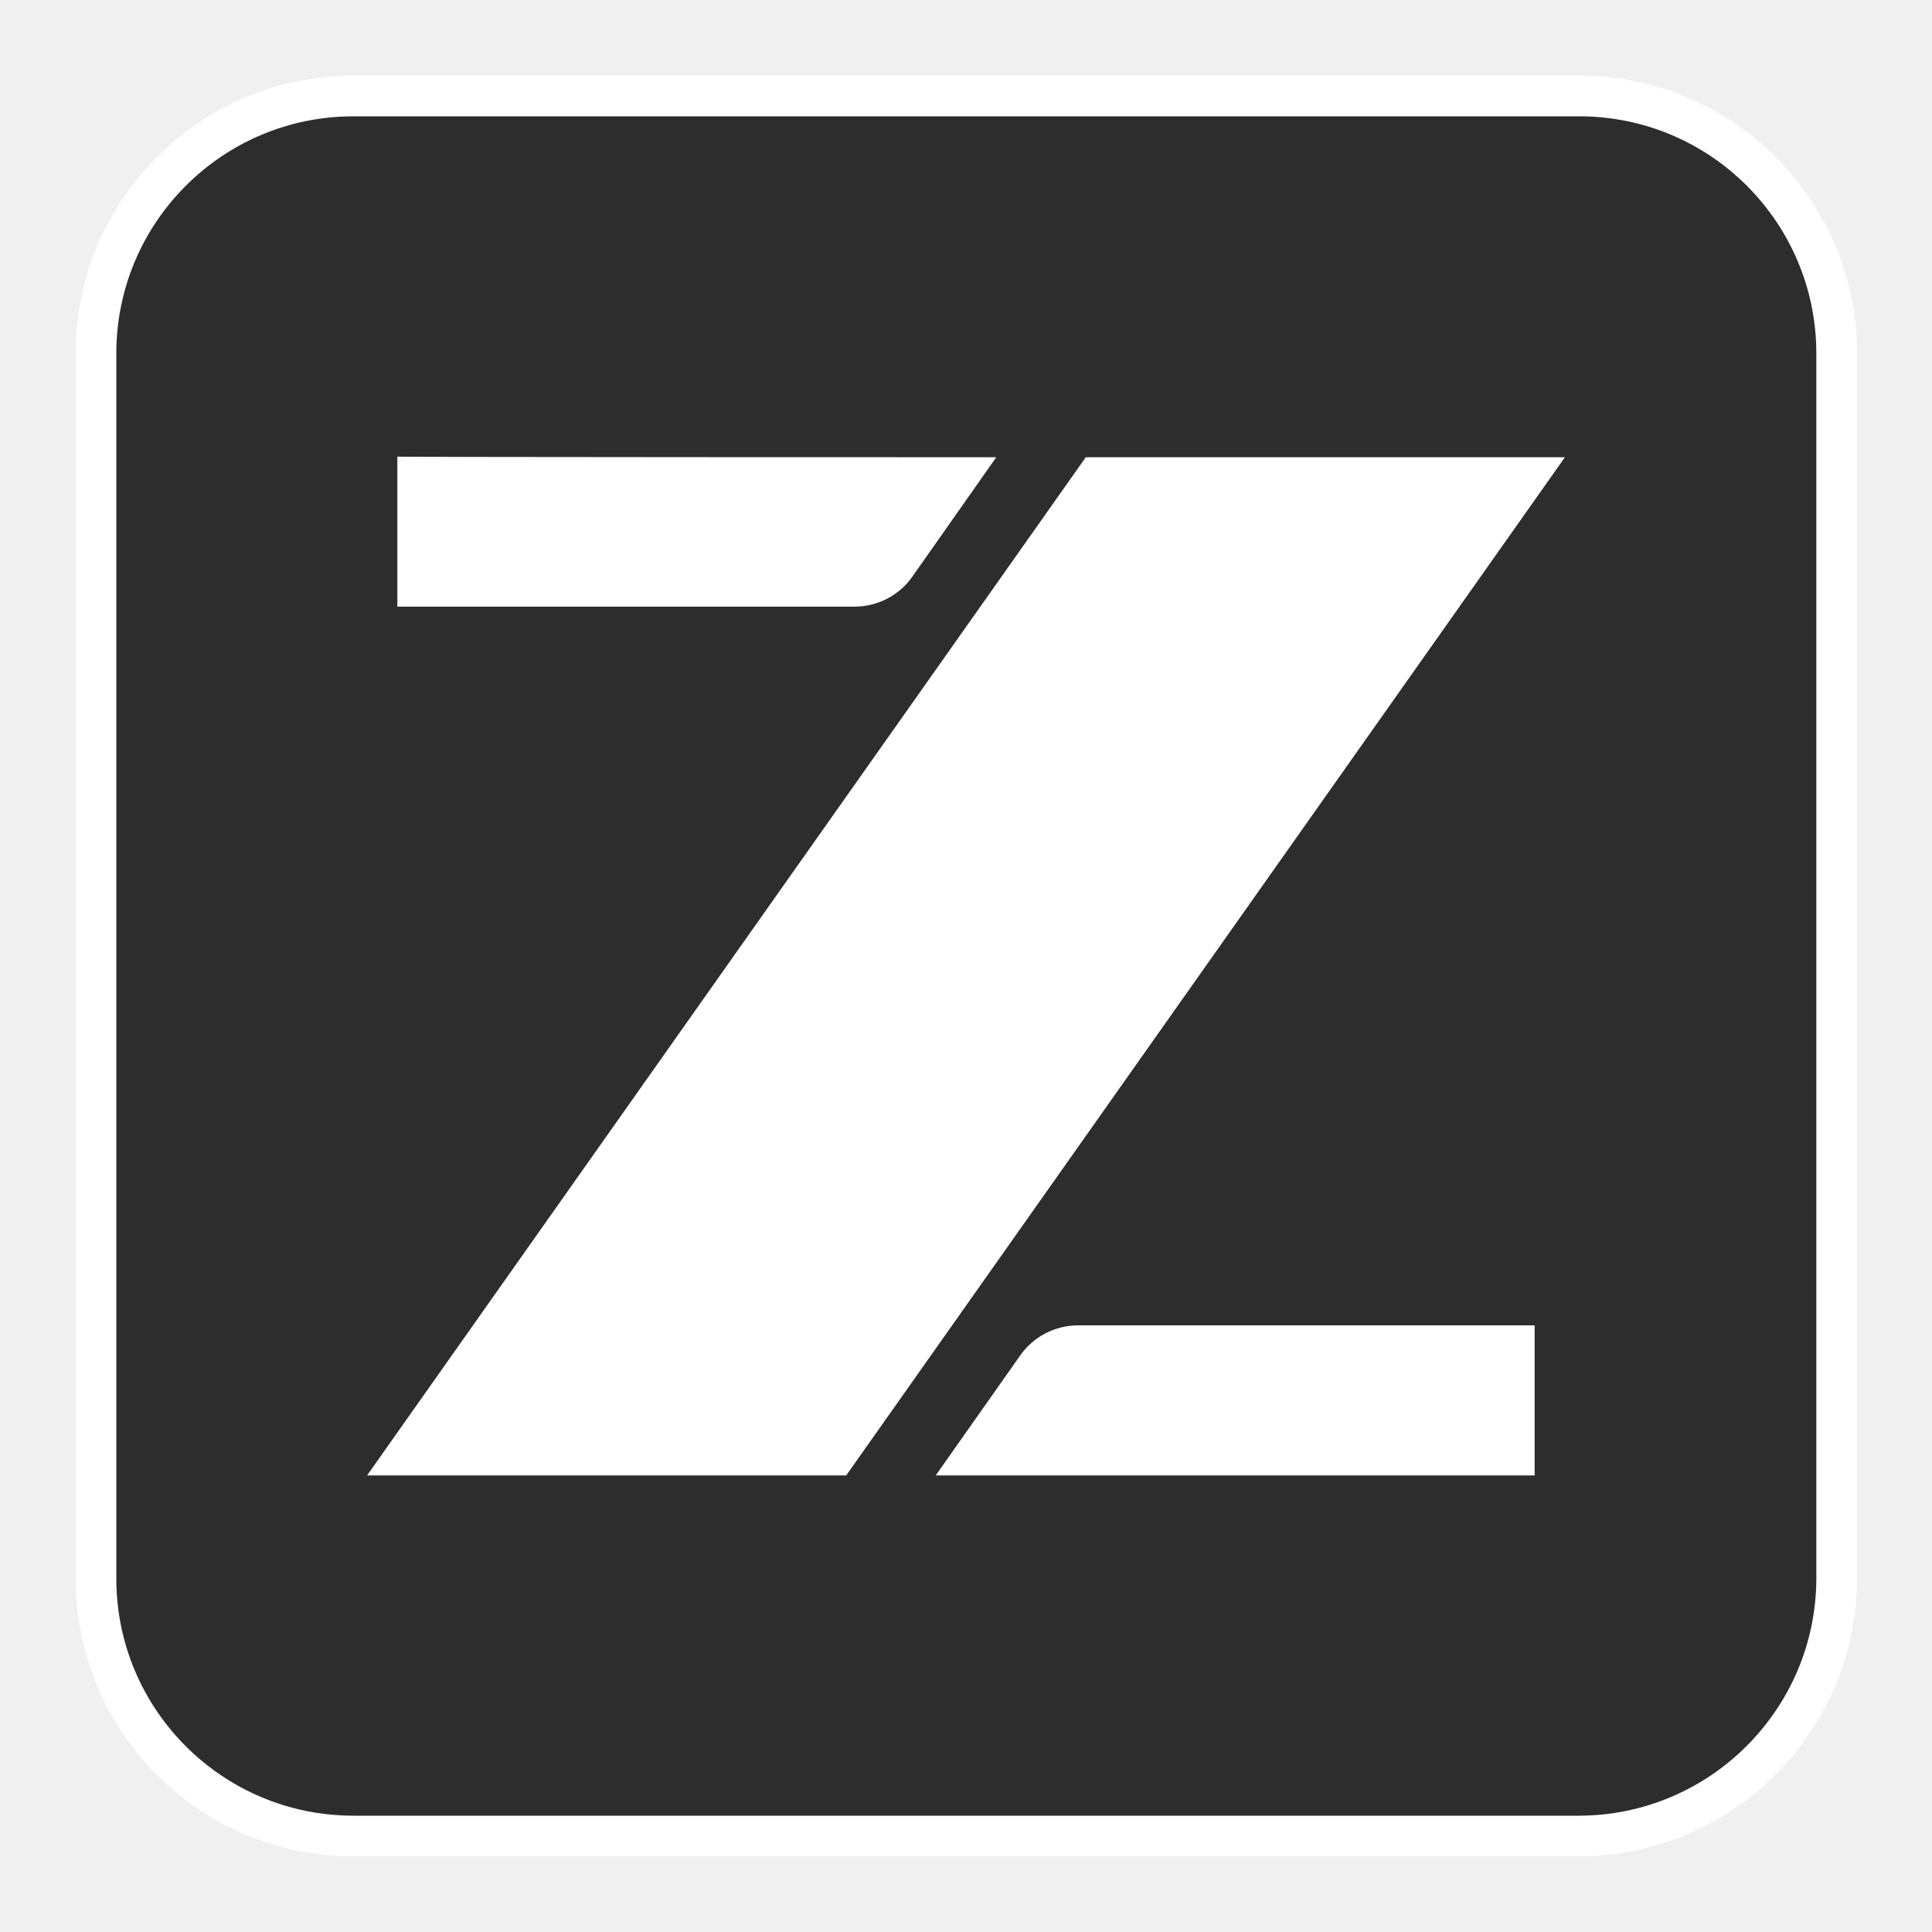
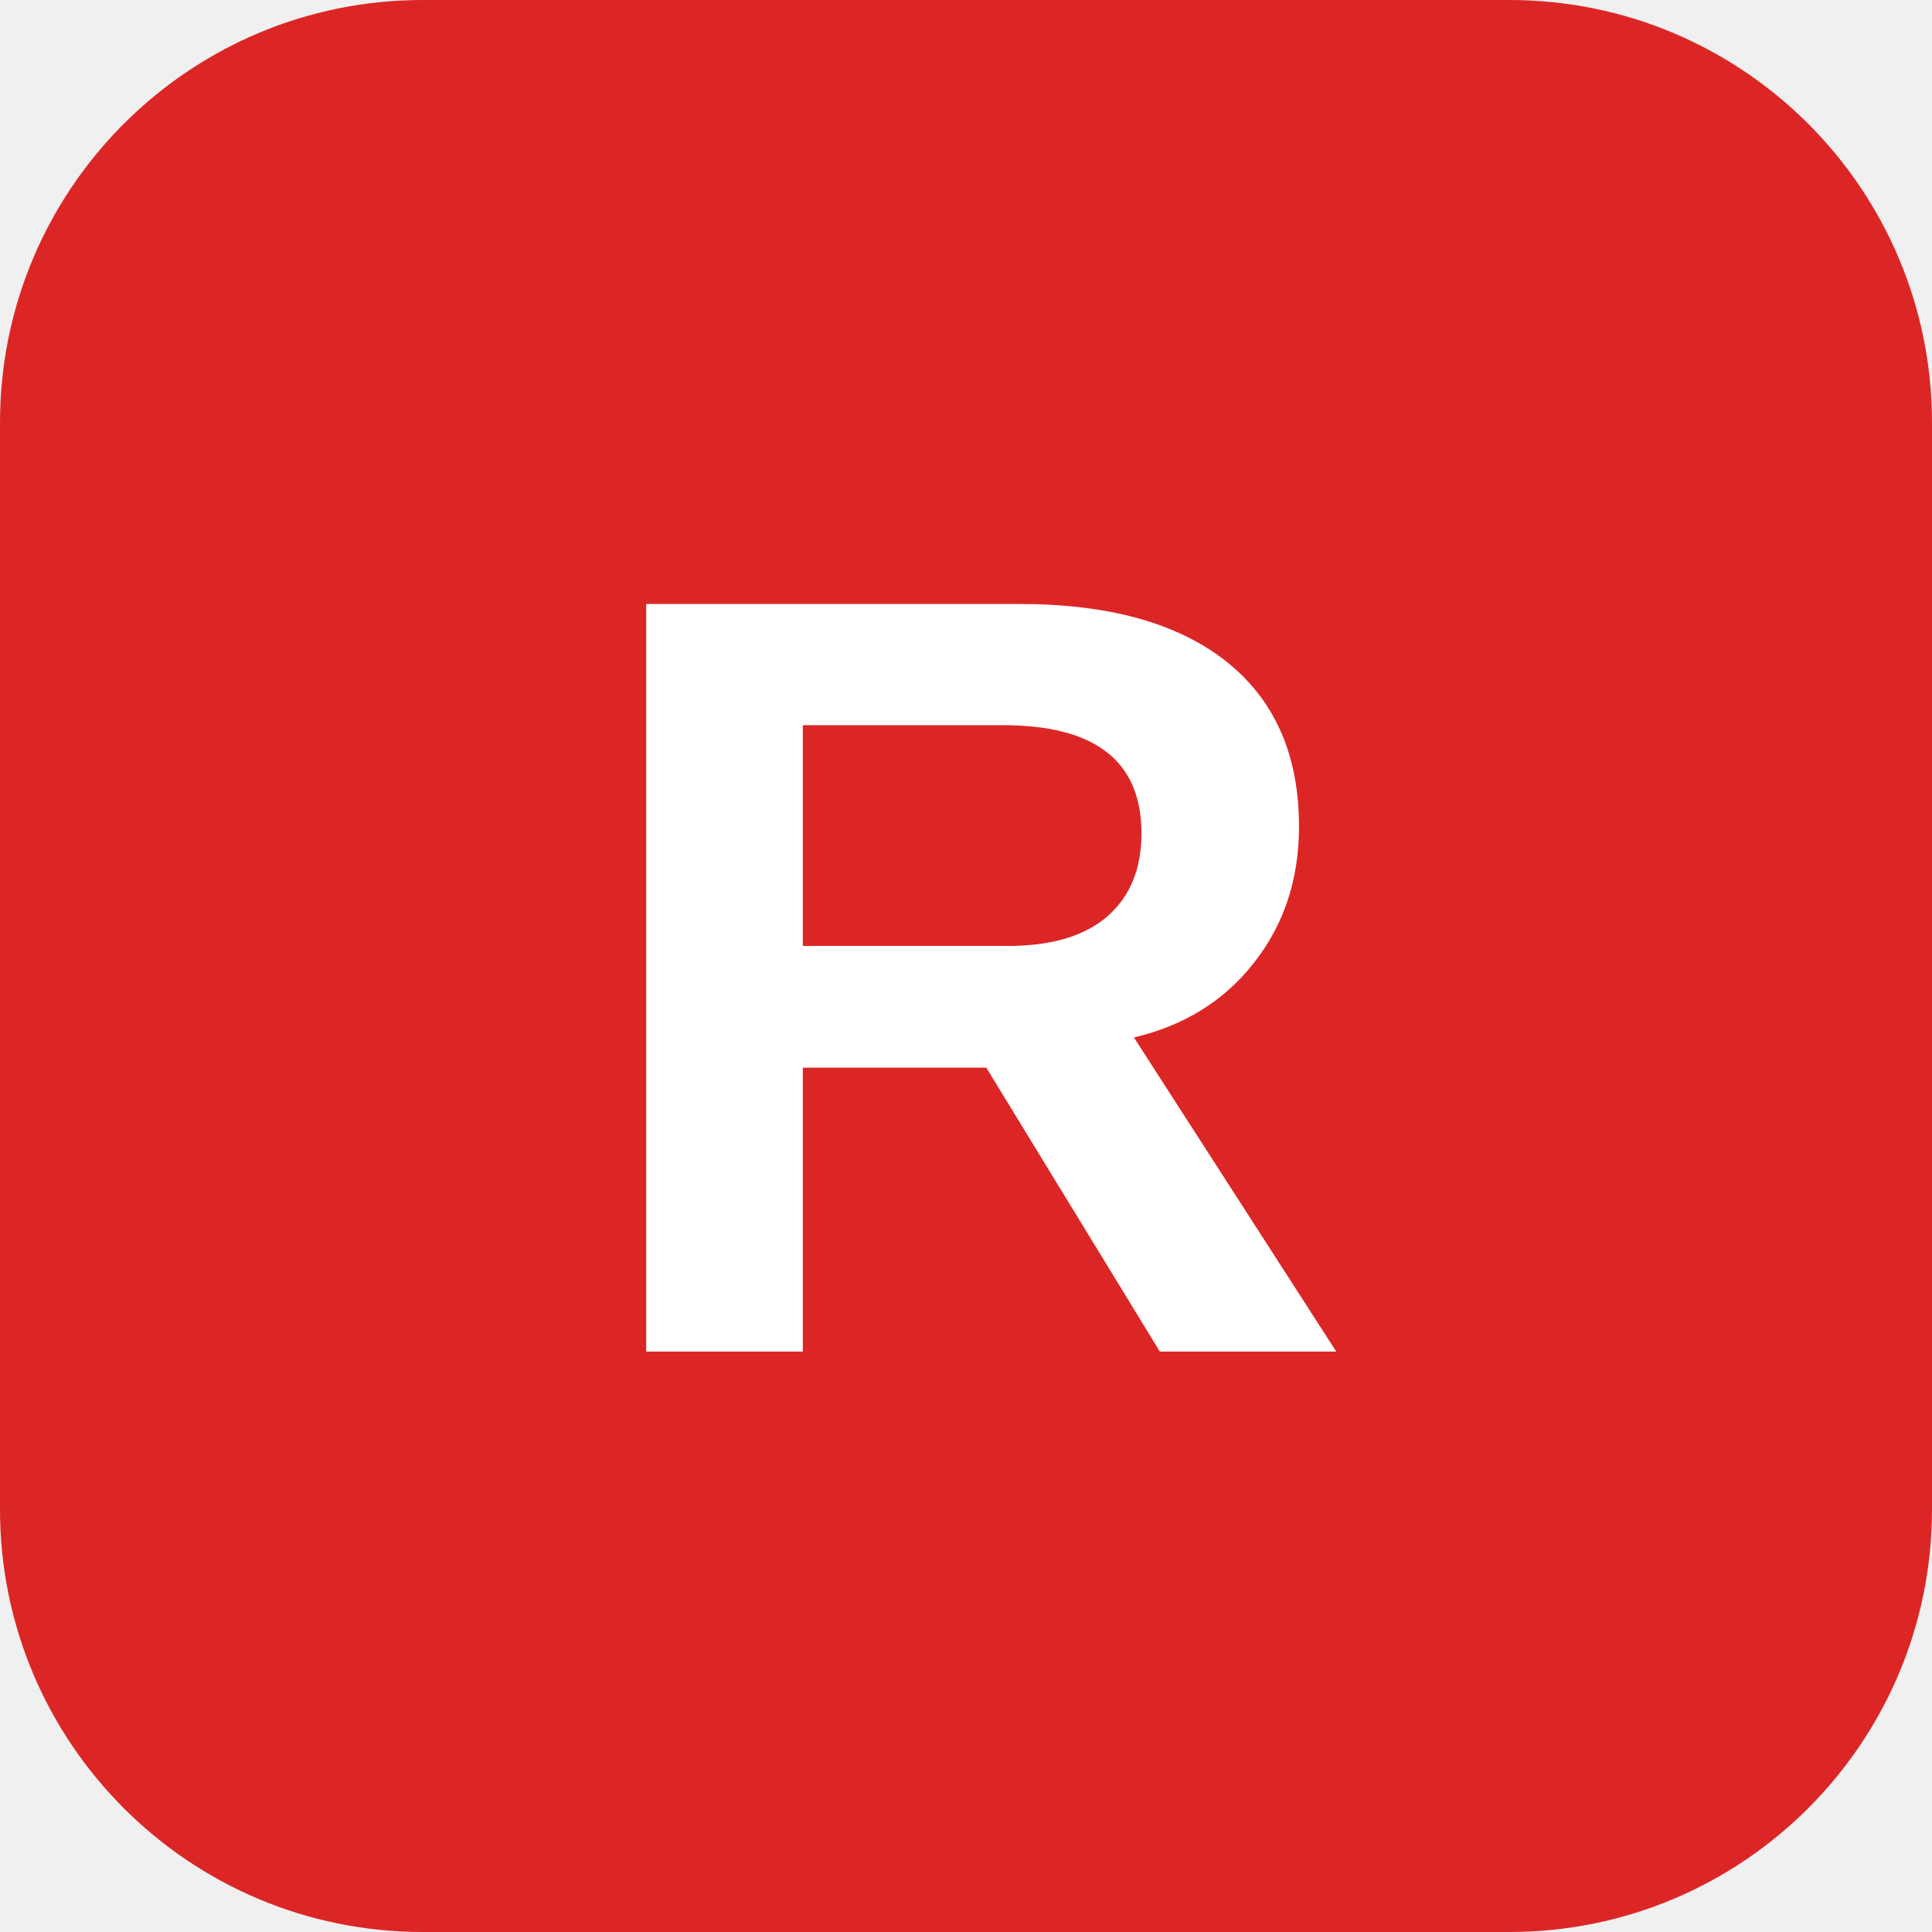
- <svg xmlns="http://www.w3.org/2000/svg" version="1.1" x="0px" y="0px" viewBox="0 0 30 30" style="enable-background:new 0 0 30 30;" xml:space="preserve">
-   <defs>
-     <style type="text/css">
-     .st194{fill:#2D2D2D;stroke:#FFFFFF;stroke-width:0.632;stroke-miterlimit:10;}
-     .st23{fill:#FFFFFF;}
- 
-     .z-breathe {
-       animation: breathe 2.5s ease-in-out infinite;
-     }
- 
-     @keyframes breathe {
-       0%, 100% { opacity: 0.7; }
-       50% { opacity: 1; }
-     }
-   </style>
-   </defs>
-   <g>
-     <path class="st194" d="M24.51,28.51H5.49c-2.21,0-4-1.79-4-4V5.49c0-2.21,1.79-4,4-4h19.03c2.21,0,4,1.79,4,4v19.03     C28.51,26.72,26.72,28.51,24.51,28.51z" />
-     <g class="z-breathe">
-       <path class="st23" d="M15.47,7.1l-1.3,1.85c-0.2,0.29-0.54,0.47-0.9,0.47h-7.1V7.09C6.16,7.1,15.47,7.1,15.47,7.1z" />
-       <polygon class="st23" points="24.3,7.1 13.14,22.91 5.7,22.91 16.86,7.1" />
-       <path class="st23" d="M14.53,22.91l1.31-1.86c0.2-0.29,0.54-0.47,0.9-0.47h7.09v2.33H14.53z" />
-     </g>
-   </g>
+ <svg xmlns="http://www.w3.org/2000/svg" viewBox="0 0 64 64">
+   <rect width="64" height="64" rx="14" fill="#DC2626" />
+   <text x="50%" y="54%" dominant-baseline="middle" text-anchor="middle" fill="#FFFFFF" font-family="Arial, sans-serif" font-weight="bold" font-size="36">R</text>
</svg>
